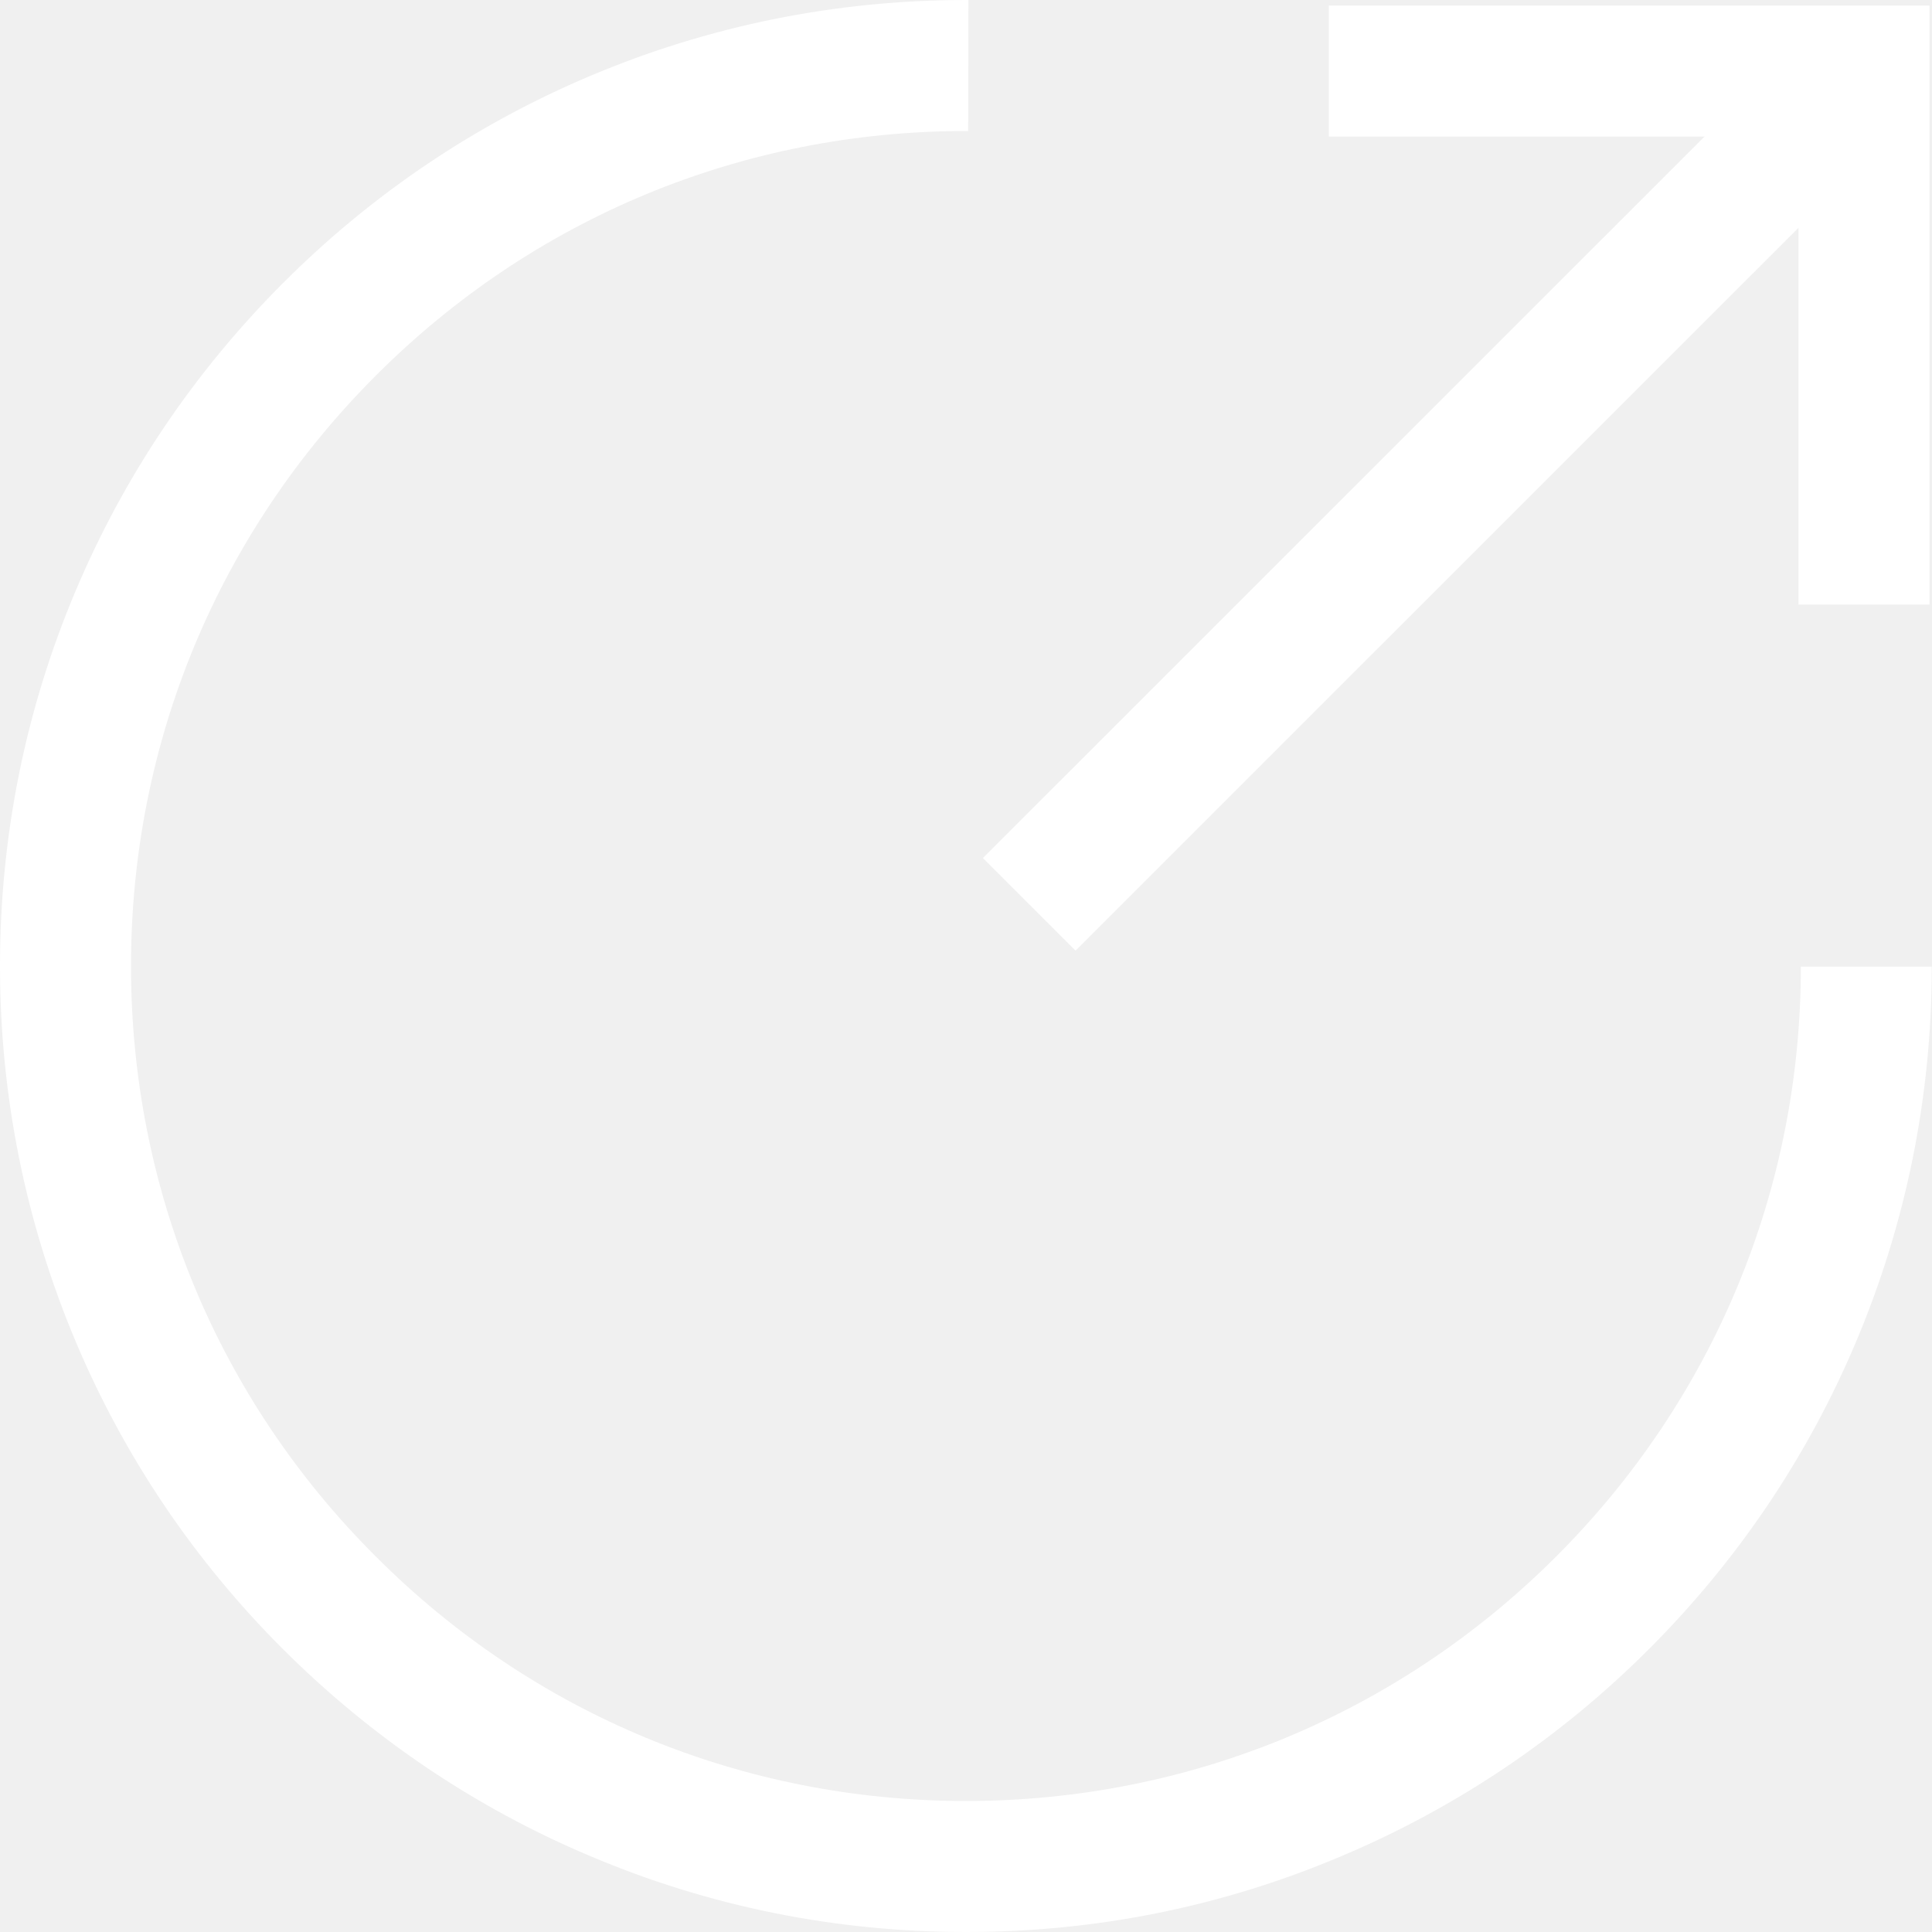
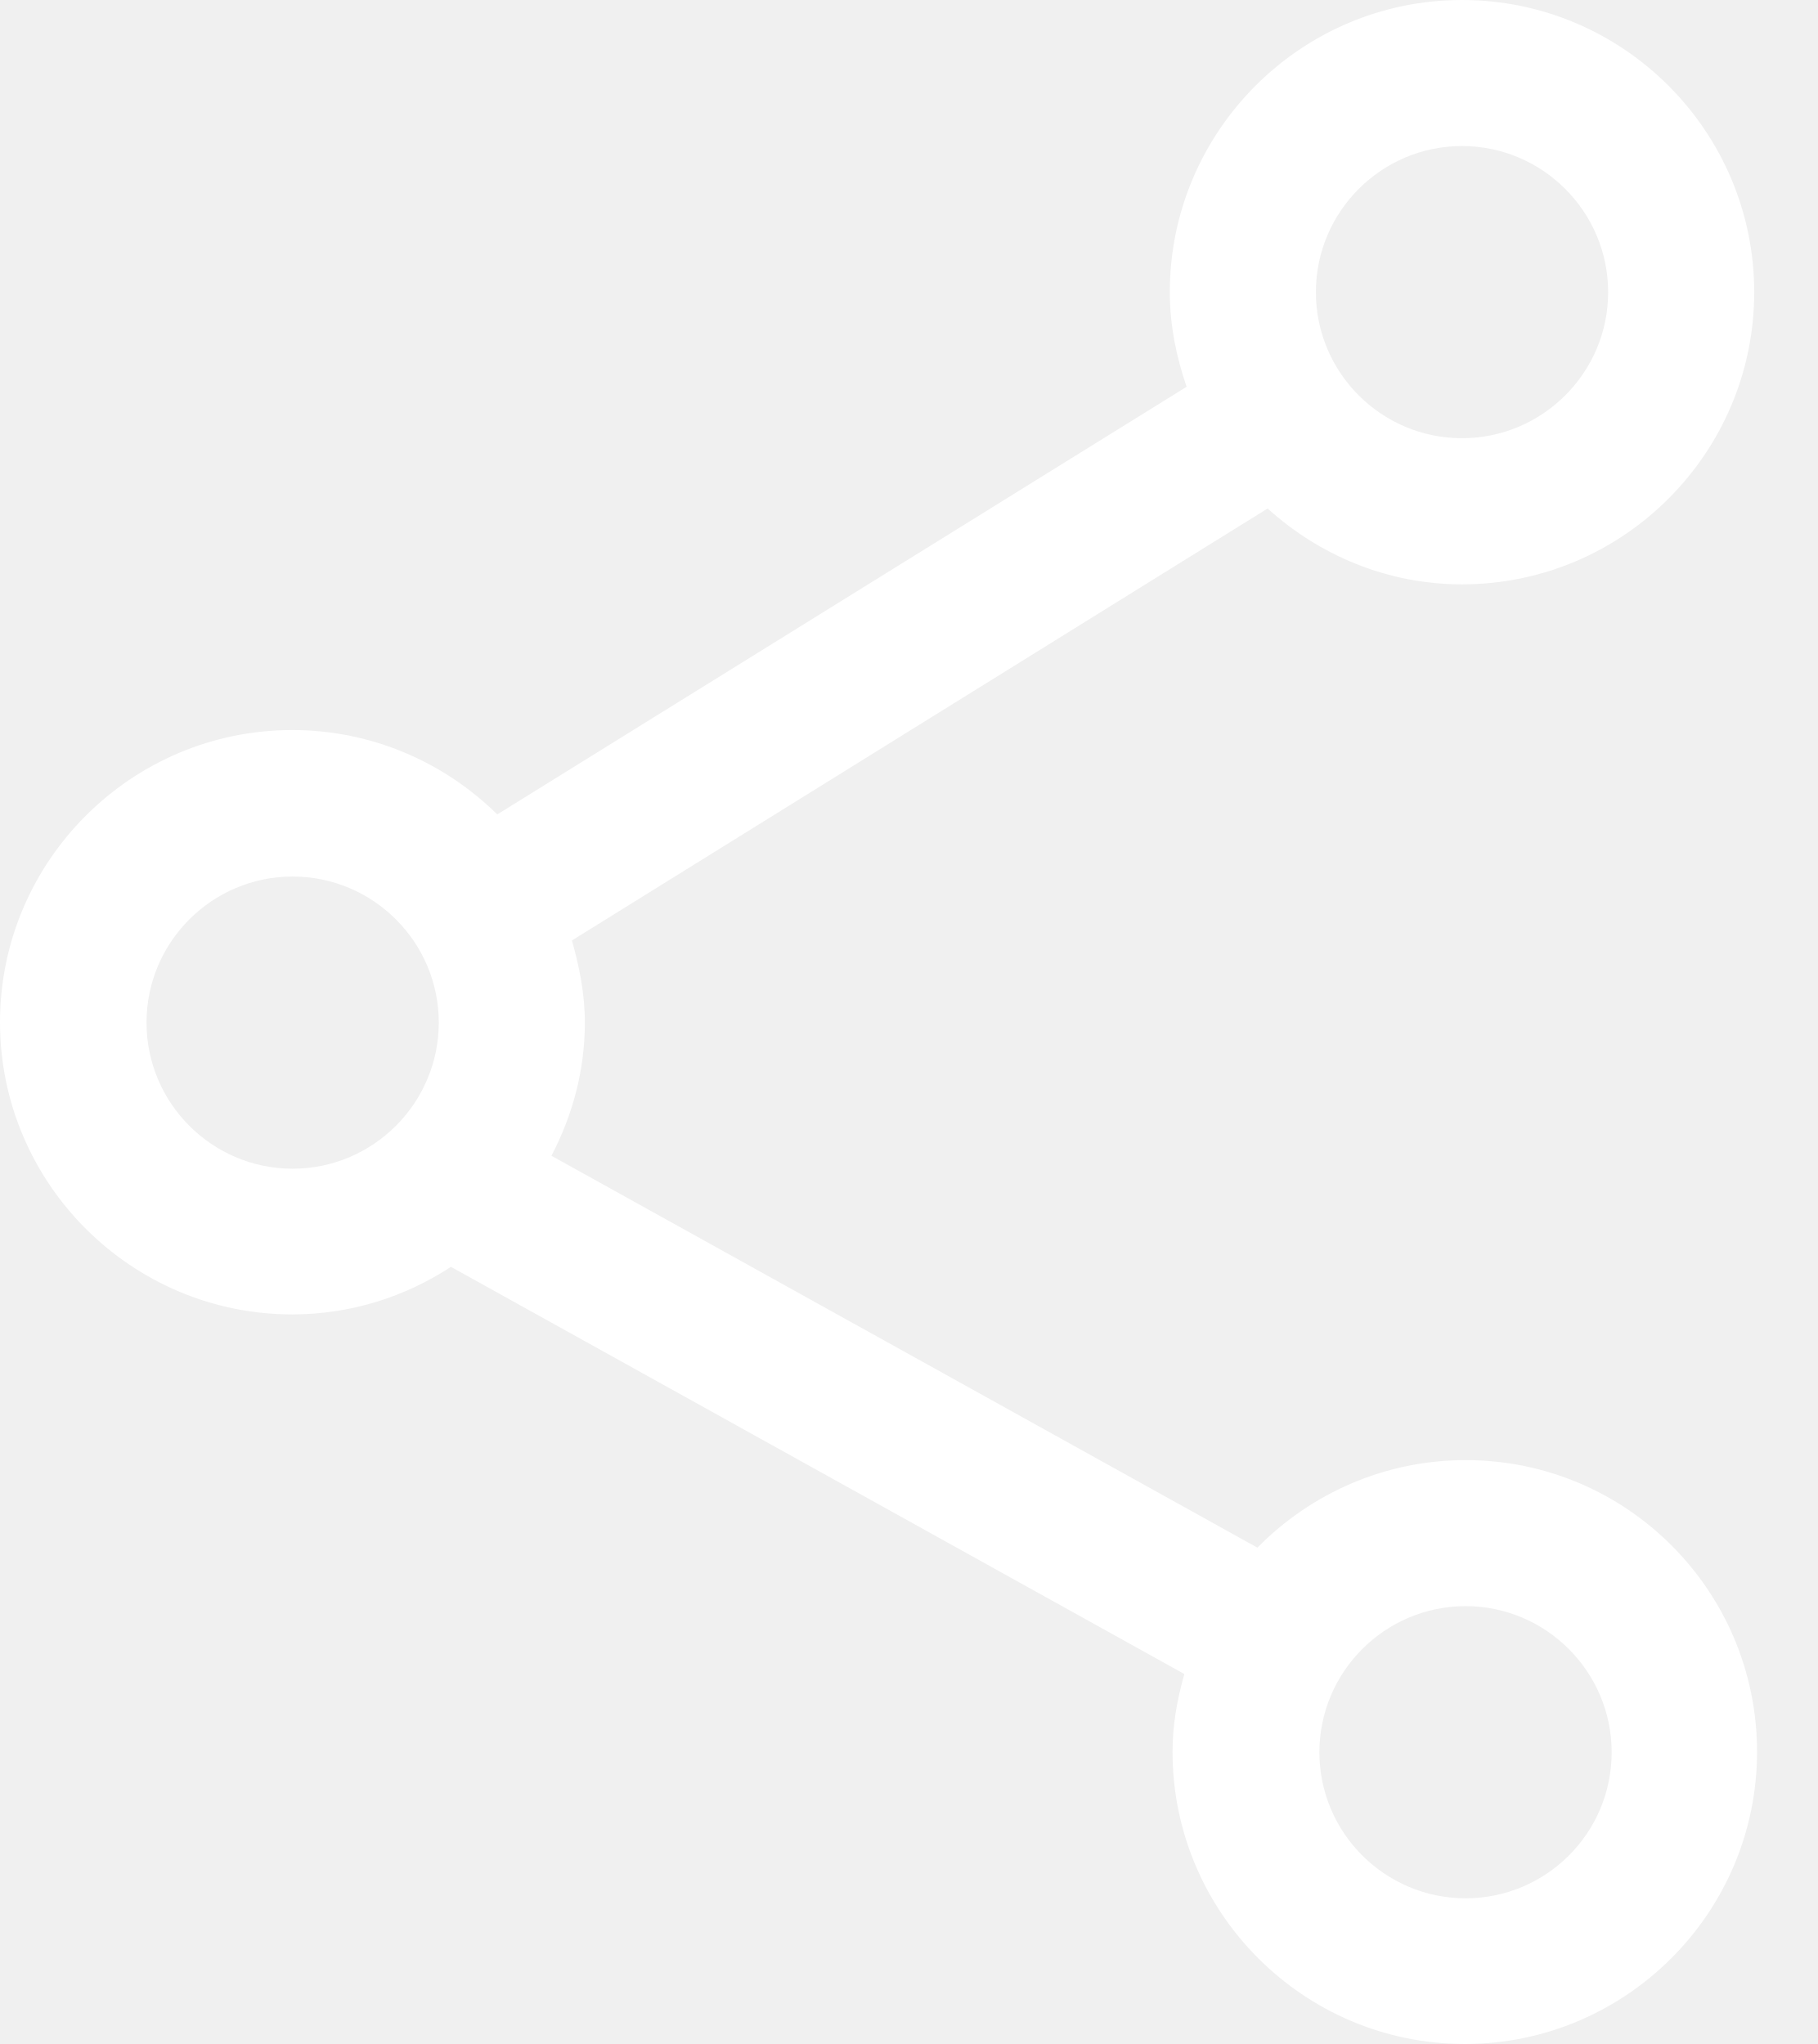
- <svg xmlns="http://www.w3.org/2000/svg" width="16" height="16" viewBox="0 0 16 16" fill="none">
-   <path d="M7.999 16C6.92 16 5.872 15.789 4.885 15.37C3.932 14.968 3.078 14.39 2.342 13.656C1.608 12.922 1.03 12.066 0.628 11.113C0.213 10.128 0 9.08 0 8.001C0 6.922 0.211 5.874 0.629 4.887C1.032 3.934 1.609 3.08 2.344 2.344C3.078 1.609 3.934 1.032 4.887 0.629C5.872 0.213 6.92 0 8.001 0H8.02L8.018 1.085H8.001C6.153 1.085 4.418 1.803 3.112 3.111C1.805 4.418 1.085 6.153 1.085 8.001C1.085 9.849 1.803 11.584 3.111 12.889C4.416 14.197 6.153 14.915 7.999 14.915C9.845 14.915 11.58 14.197 12.887 12.891C14.193 11.586 14.914 9.851 14.914 8.005H15.998C15.998 9.084 15.785 10.132 15.369 11.117C14.966 12.07 14.389 12.924 13.655 13.658C12.921 14.392 12.064 14.968 11.113 15.37C10.126 15.789 9.08 16 7.999 16ZM15.979 5.007H14.894V1.131H11.005V0.046H15.979V5.007Z" fill="white" />
-   <path d="M15.047 0.2L15.814 0.967L8.907 7.873L8.14 7.106L15.047 0.2Z" fill="white" />
+ <svg xmlns="http://www.w3.org/2000/svg" width="16" height="18" viewBox="0 0 16 18" fill="none">
+   <path d="M12.903 12.858C12.187 12.858 11.537 13.155 11.07 13.629L4.855 10.178C5.039 9.825 5.149 9.431 5.149 9.005C5.149 8.753 5.101 8.514 5.035 8.282L11.16 4.478C11.616 4.89 12.214 5.146 12.871 5.146C14.289 5.146 15.444 3.991 15.444 2.573C15.444 1.155 14.289 0 12.871 0C11.454 0 10.299 1.155 10.299 2.573C10.299 2.867 10.357 3.144 10.447 3.406L4.378 7.172C3.915 6.716 3.278 6.429 2.573 6.429C1.155 6.429 0 7.584 0 9.002C0 10.42 1.155 11.575 2.573 11.575C3.088 11.575 3.569 11.419 3.97 11.156L10.427 14.742C10.364 14.964 10.323 15.188 10.323 15.427C10.323 16.845 11.478 18 12.896 18C14.313 18 15.469 16.845 15.469 15.427C15.469 14.009 14.32 12.858 12.903 12.858ZM12.871 1.286C13.58 1.286 14.158 1.864 14.158 2.573C14.158 3.282 13.58 3.859 12.871 3.859C12.162 3.859 11.585 3.282 11.585 2.573C11.585 1.864 12.162 1.286 12.871 1.286ZM1.29 9.005C1.29 8.296 1.867 7.719 2.576 7.719C3.285 7.719 3.863 8.296 3.863 9.005C3.863 9.714 3.285 10.292 2.576 10.292C1.867 10.292 1.29 9.714 1.29 9.005ZM12.903 16.717C12.194 16.717 11.616 16.14 11.616 15.431C11.616 14.722 12.194 14.144 12.903 14.144C13.611 14.144 14.189 14.722 14.189 15.431C14.189 16.143 13.611 16.717 12.903 16.717Z" fill="white" />
</svg>
